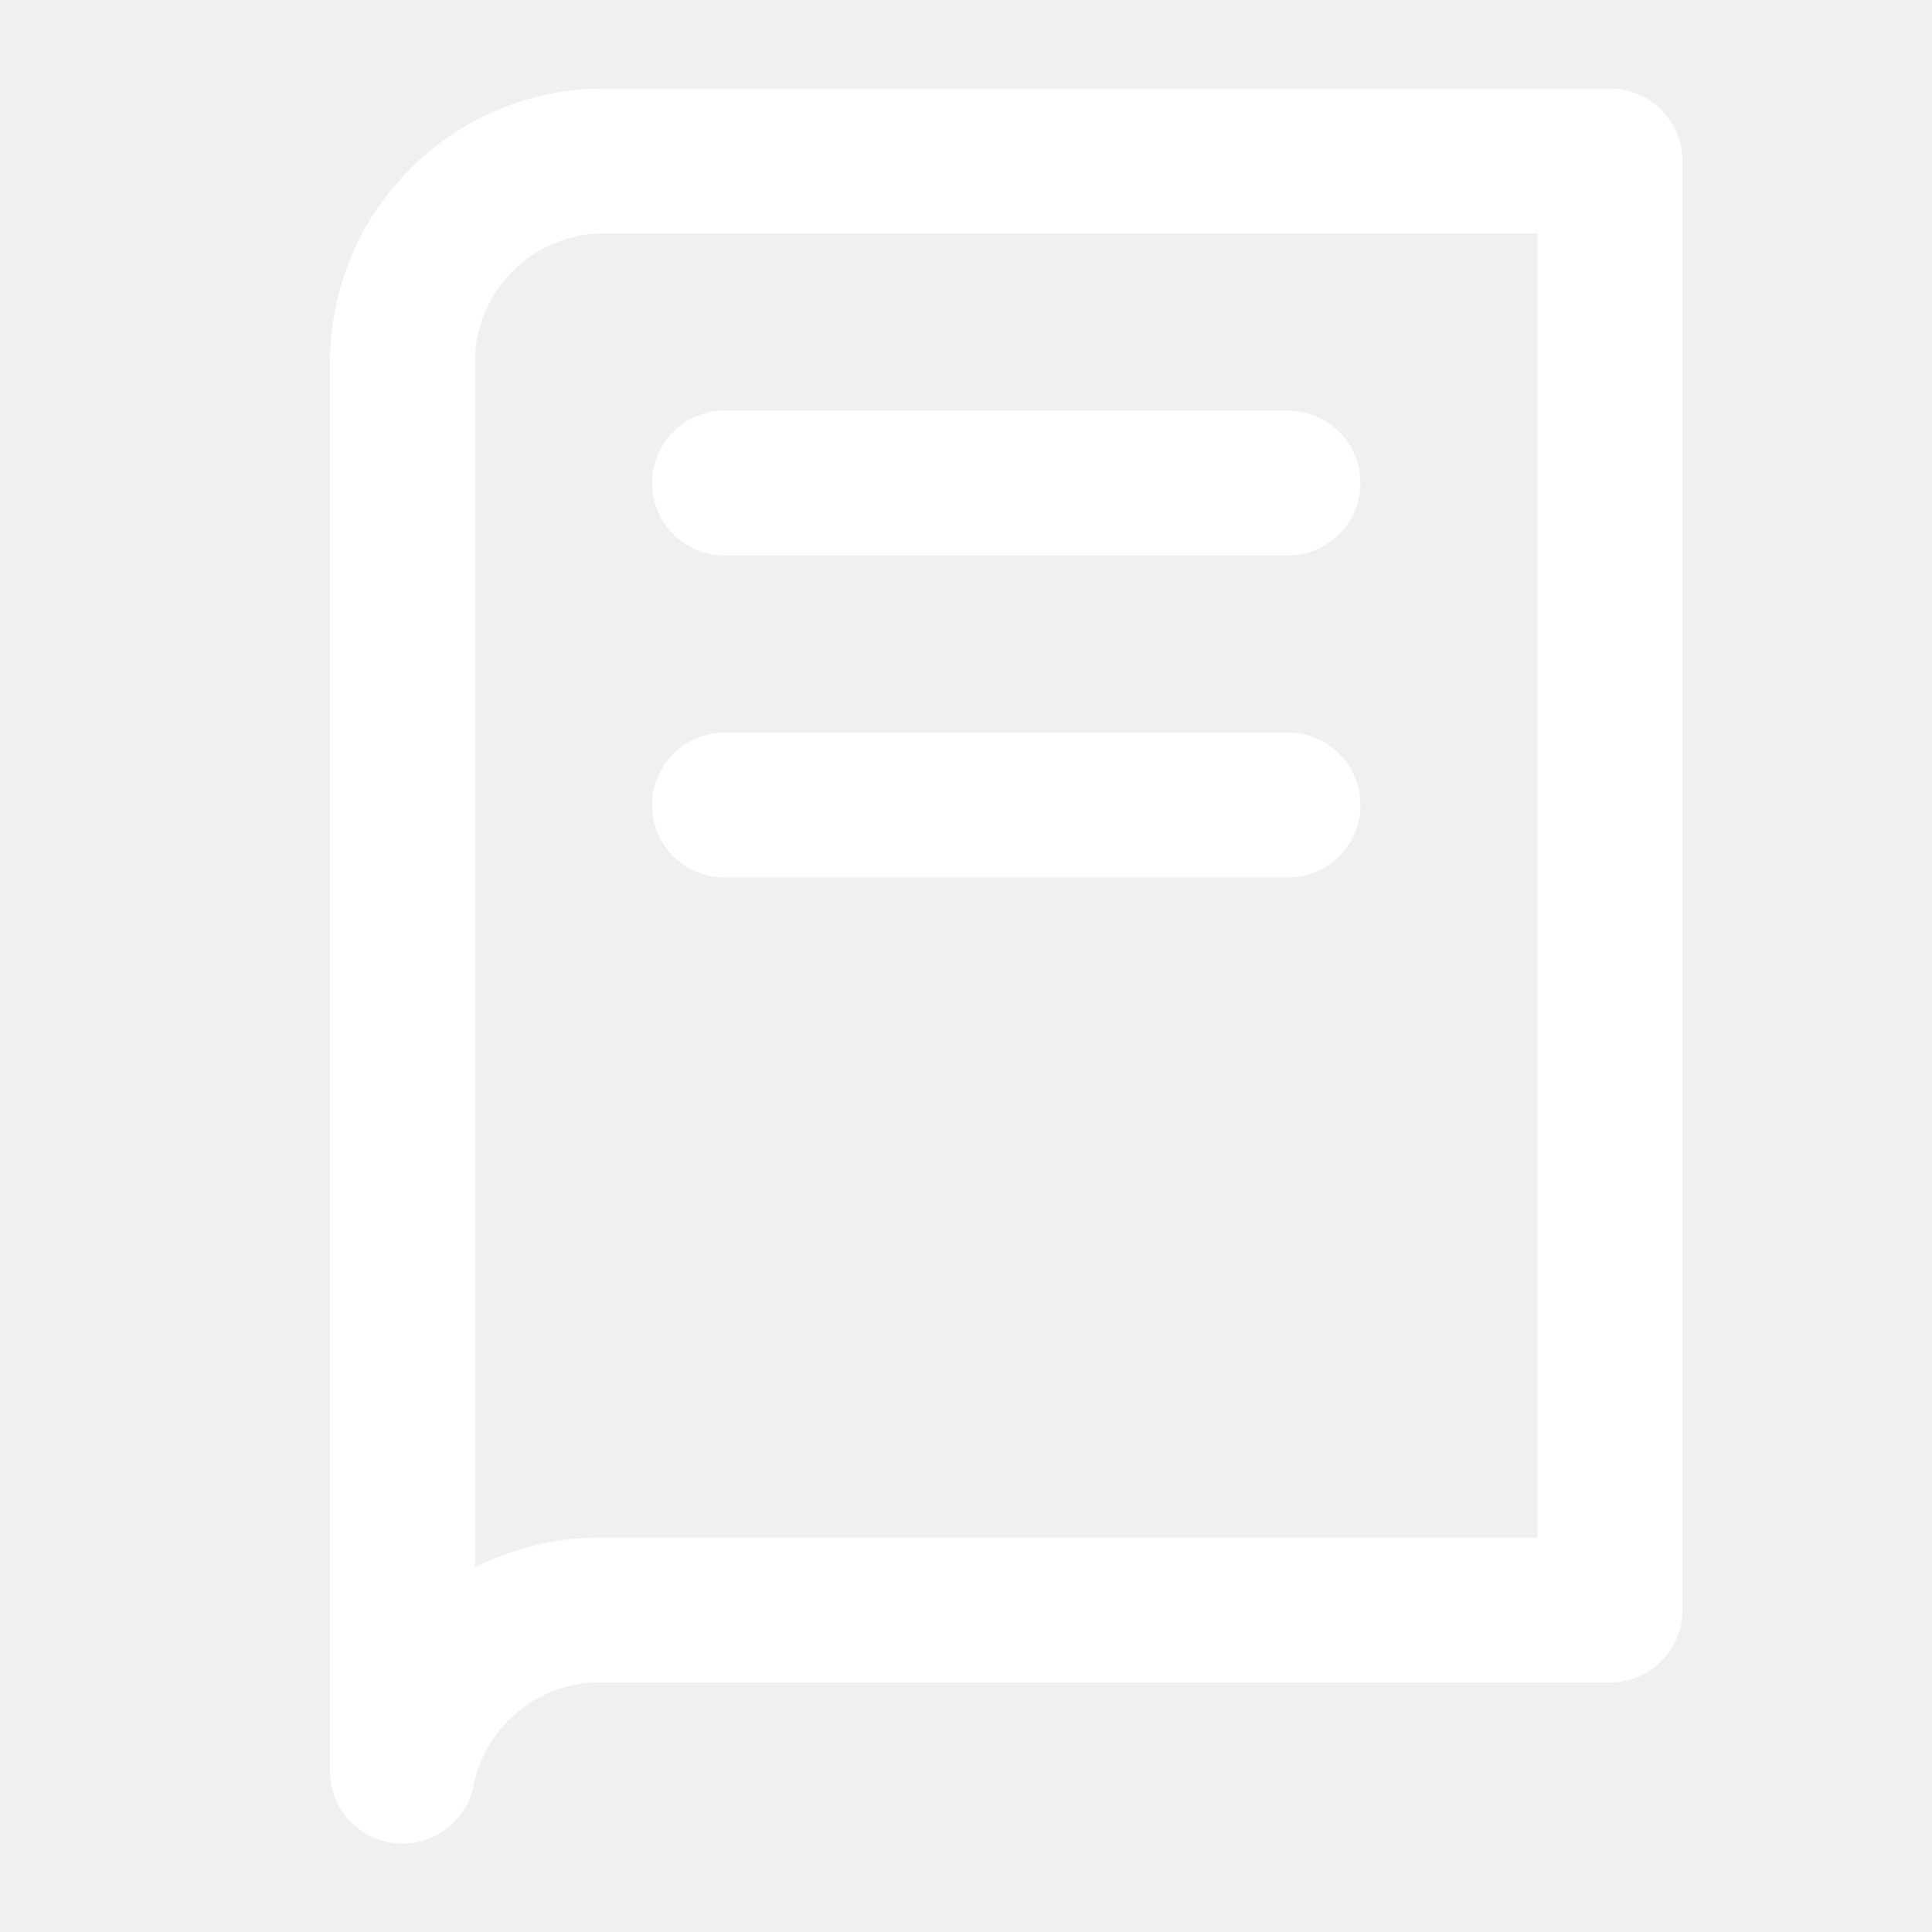
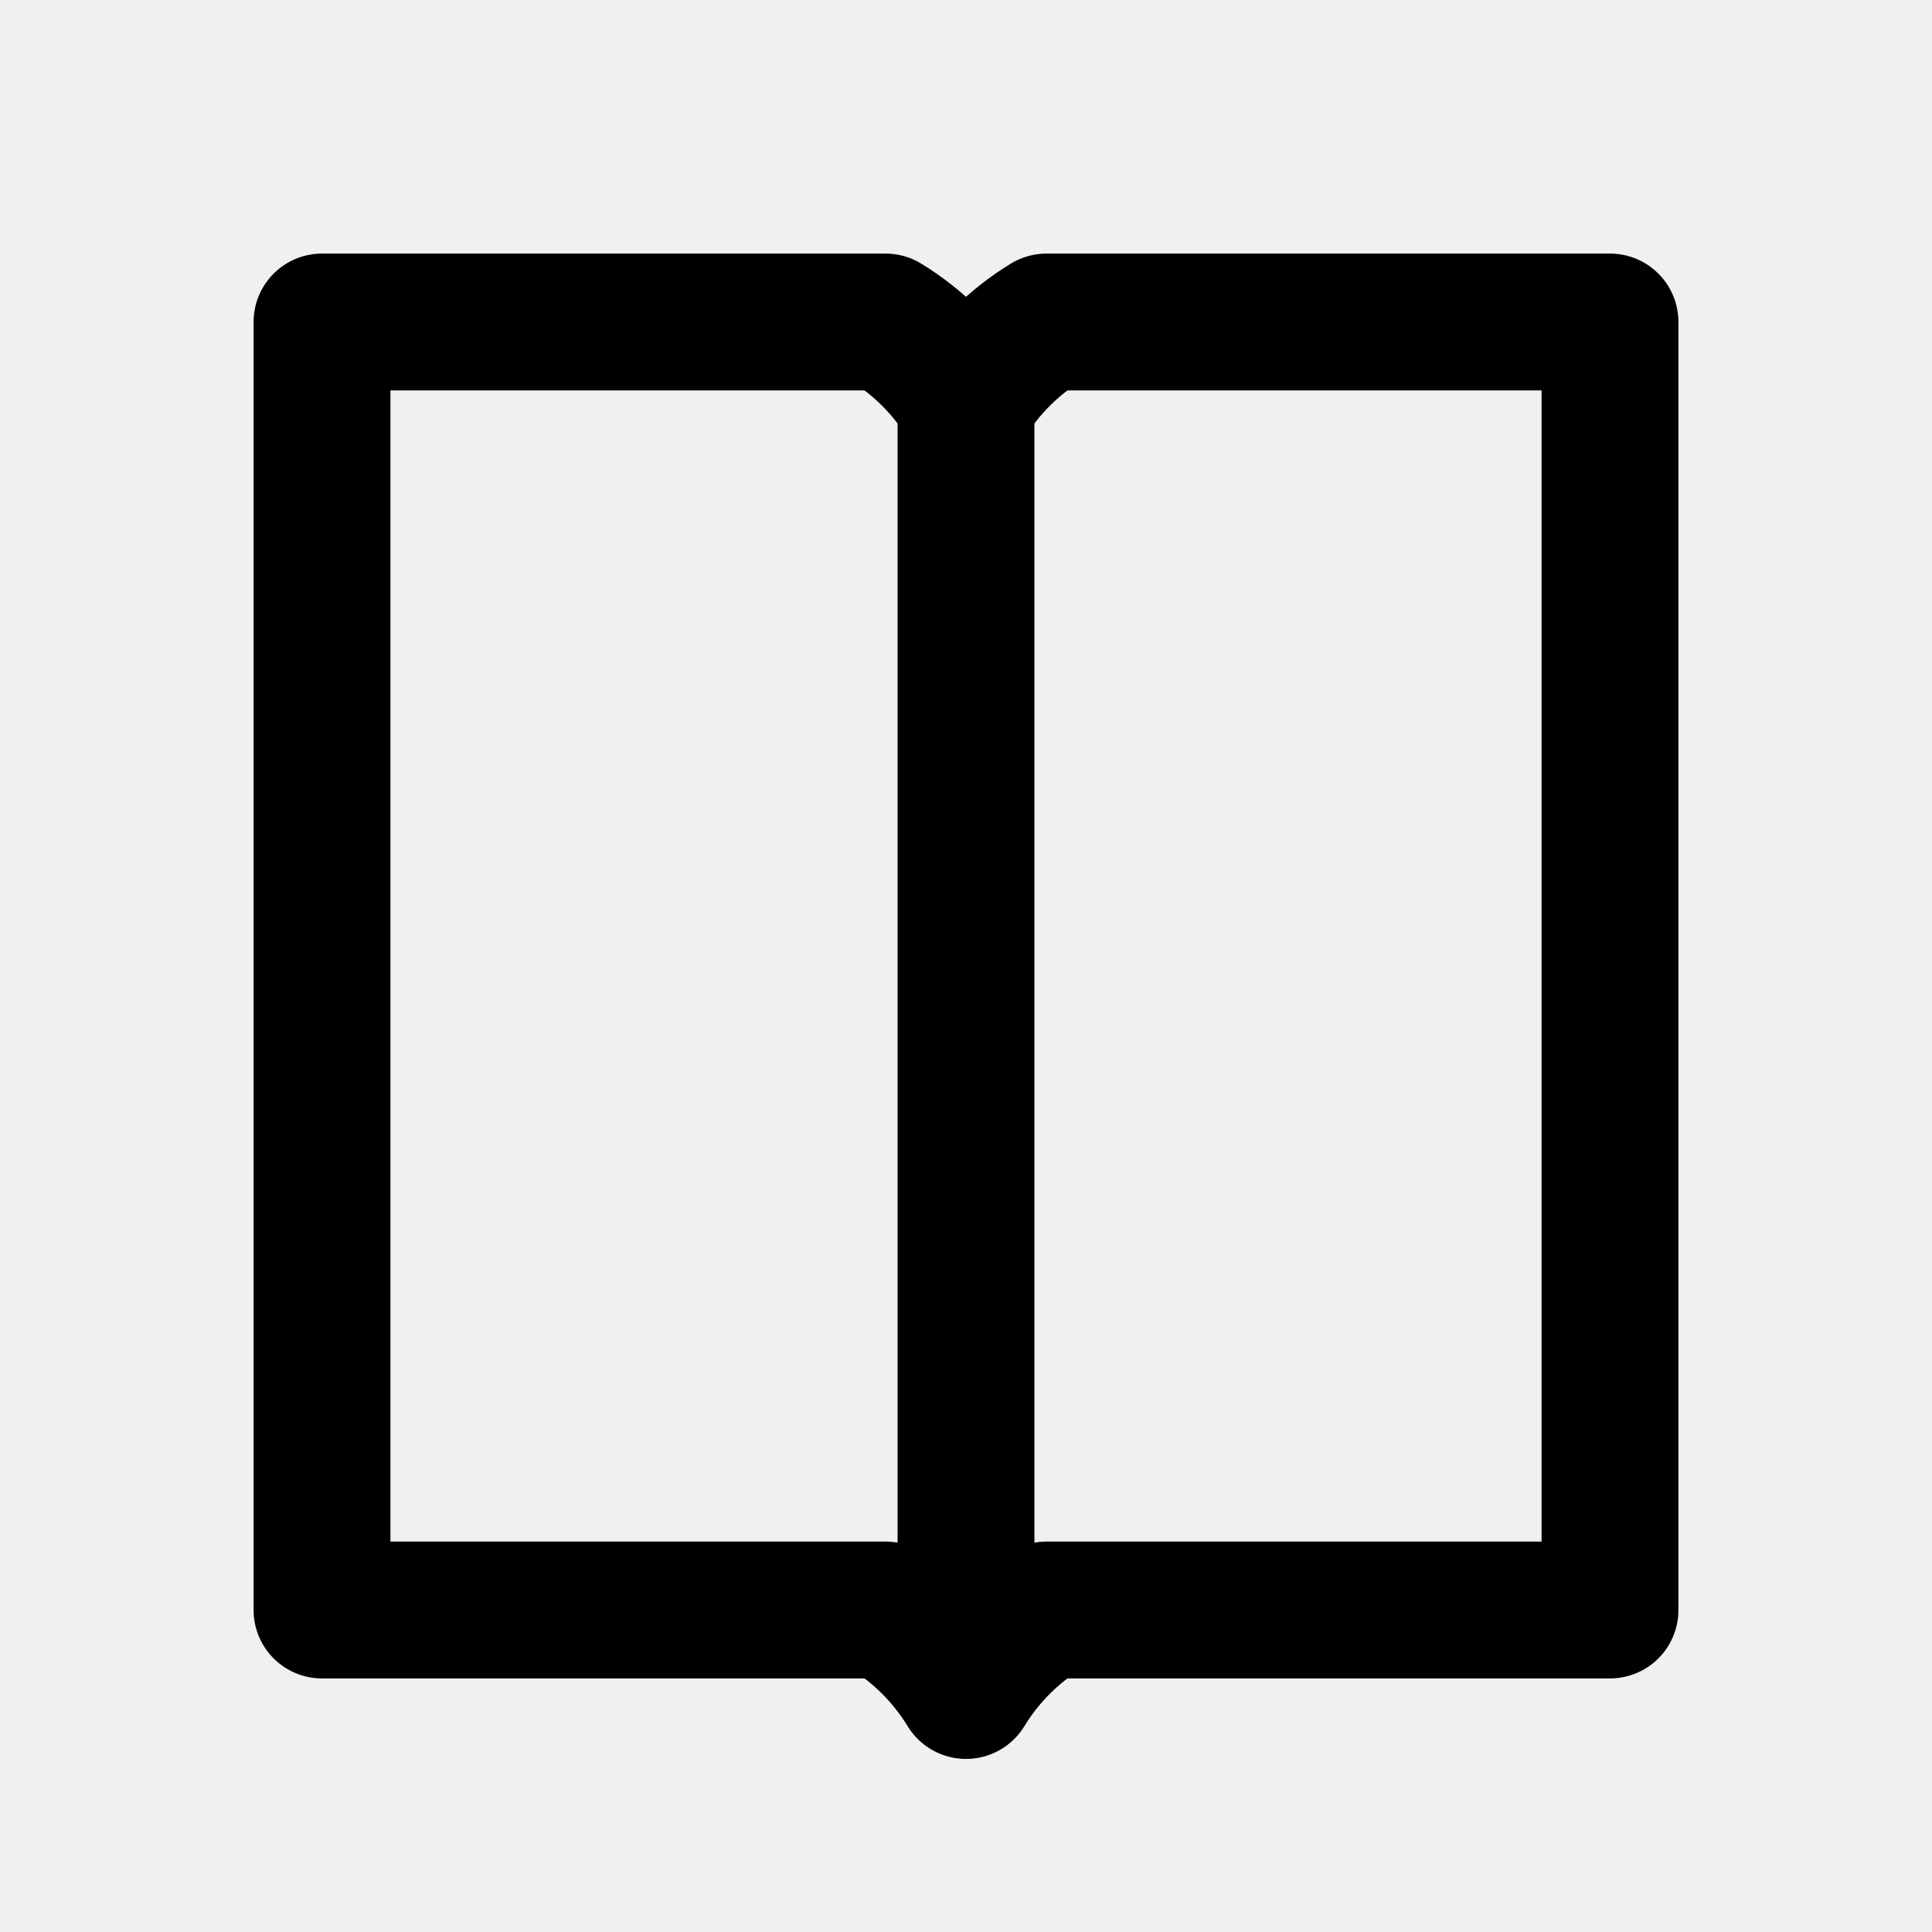
- <svg xmlns="http://www.w3.org/2000/svg" viewBox="0 0 24 24" fill="none" stroke="#FFFFFF" stroke-width="1.8" stroke-linecap="round" stroke-linejoin="round">
-   <path d="M5 4.5A2.5 2.5 0 0 1 7.5 2H20v18H7.5A2.5 2.5 0 0 0 5 22z" />
-   <path d="M5 4.5V22" />
-   <path d="M9 6h7M9 10h7" />
+ <svg xmlns="http://www.w3.org/2000/svg" viewBox="0 0 24 24">
+   <path d="M4 4h7a3 3 0 0 1 1 1 3 3 0 0 1 1-1h7v16h-7a3 3 0 0 0-1 1 3 3 0 0 0-1-1H4ZM12 5v16" fill="none" stroke="currentColor" stroke-width="1.7" stroke-linecap="round" stroke-linejoin="round" />
</svg>
